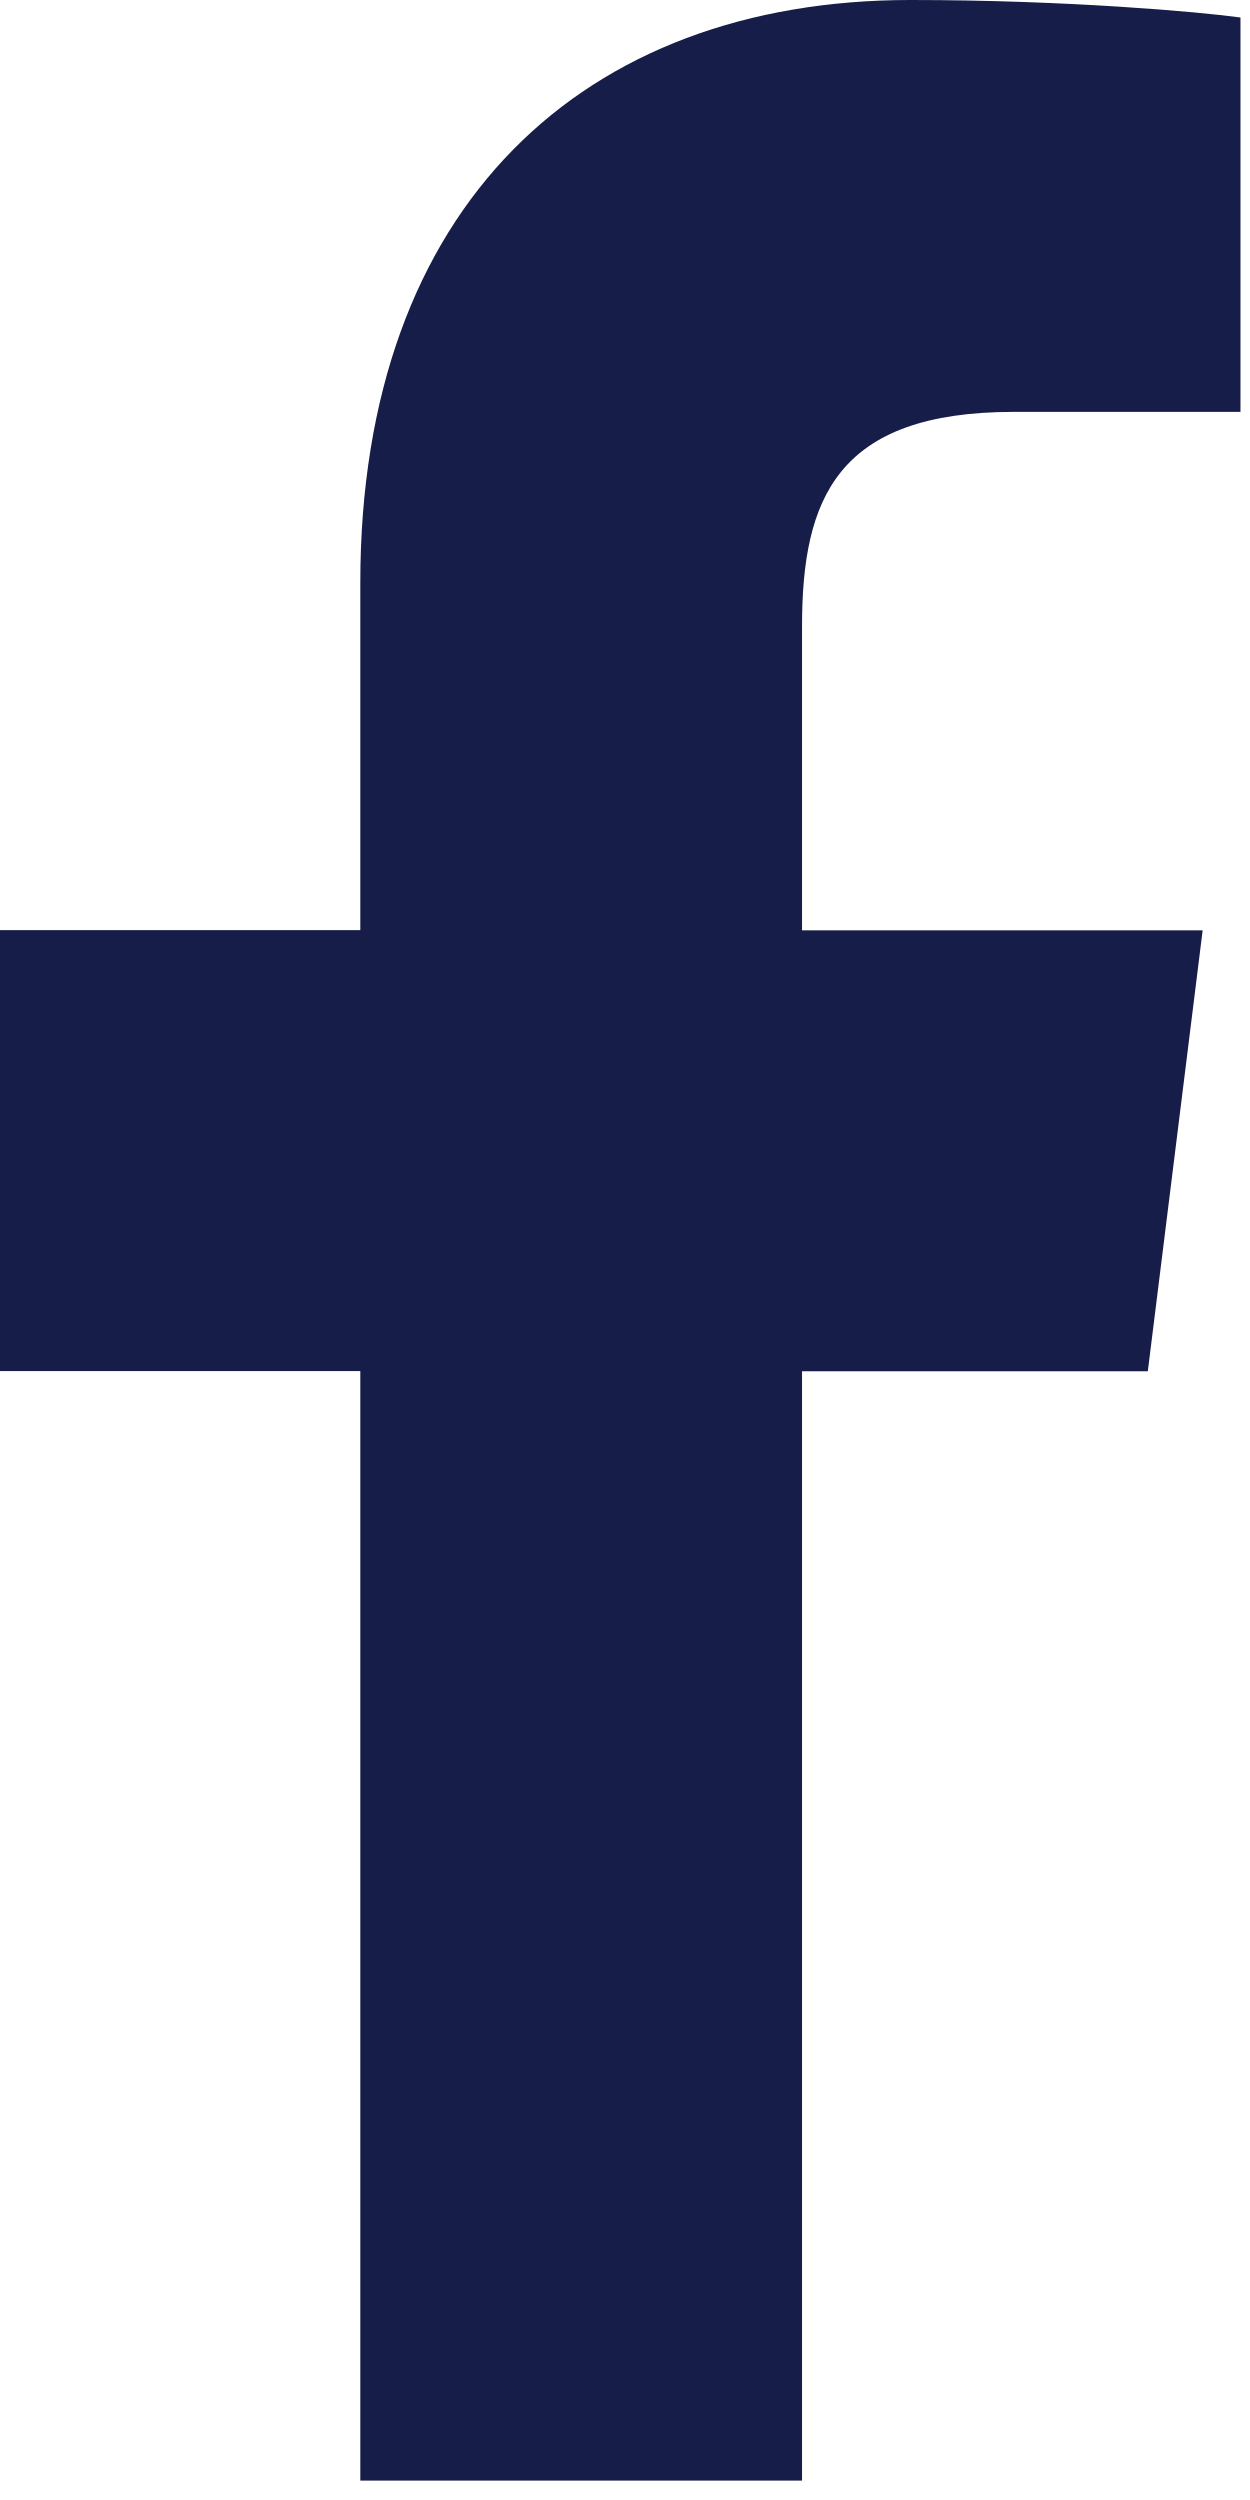
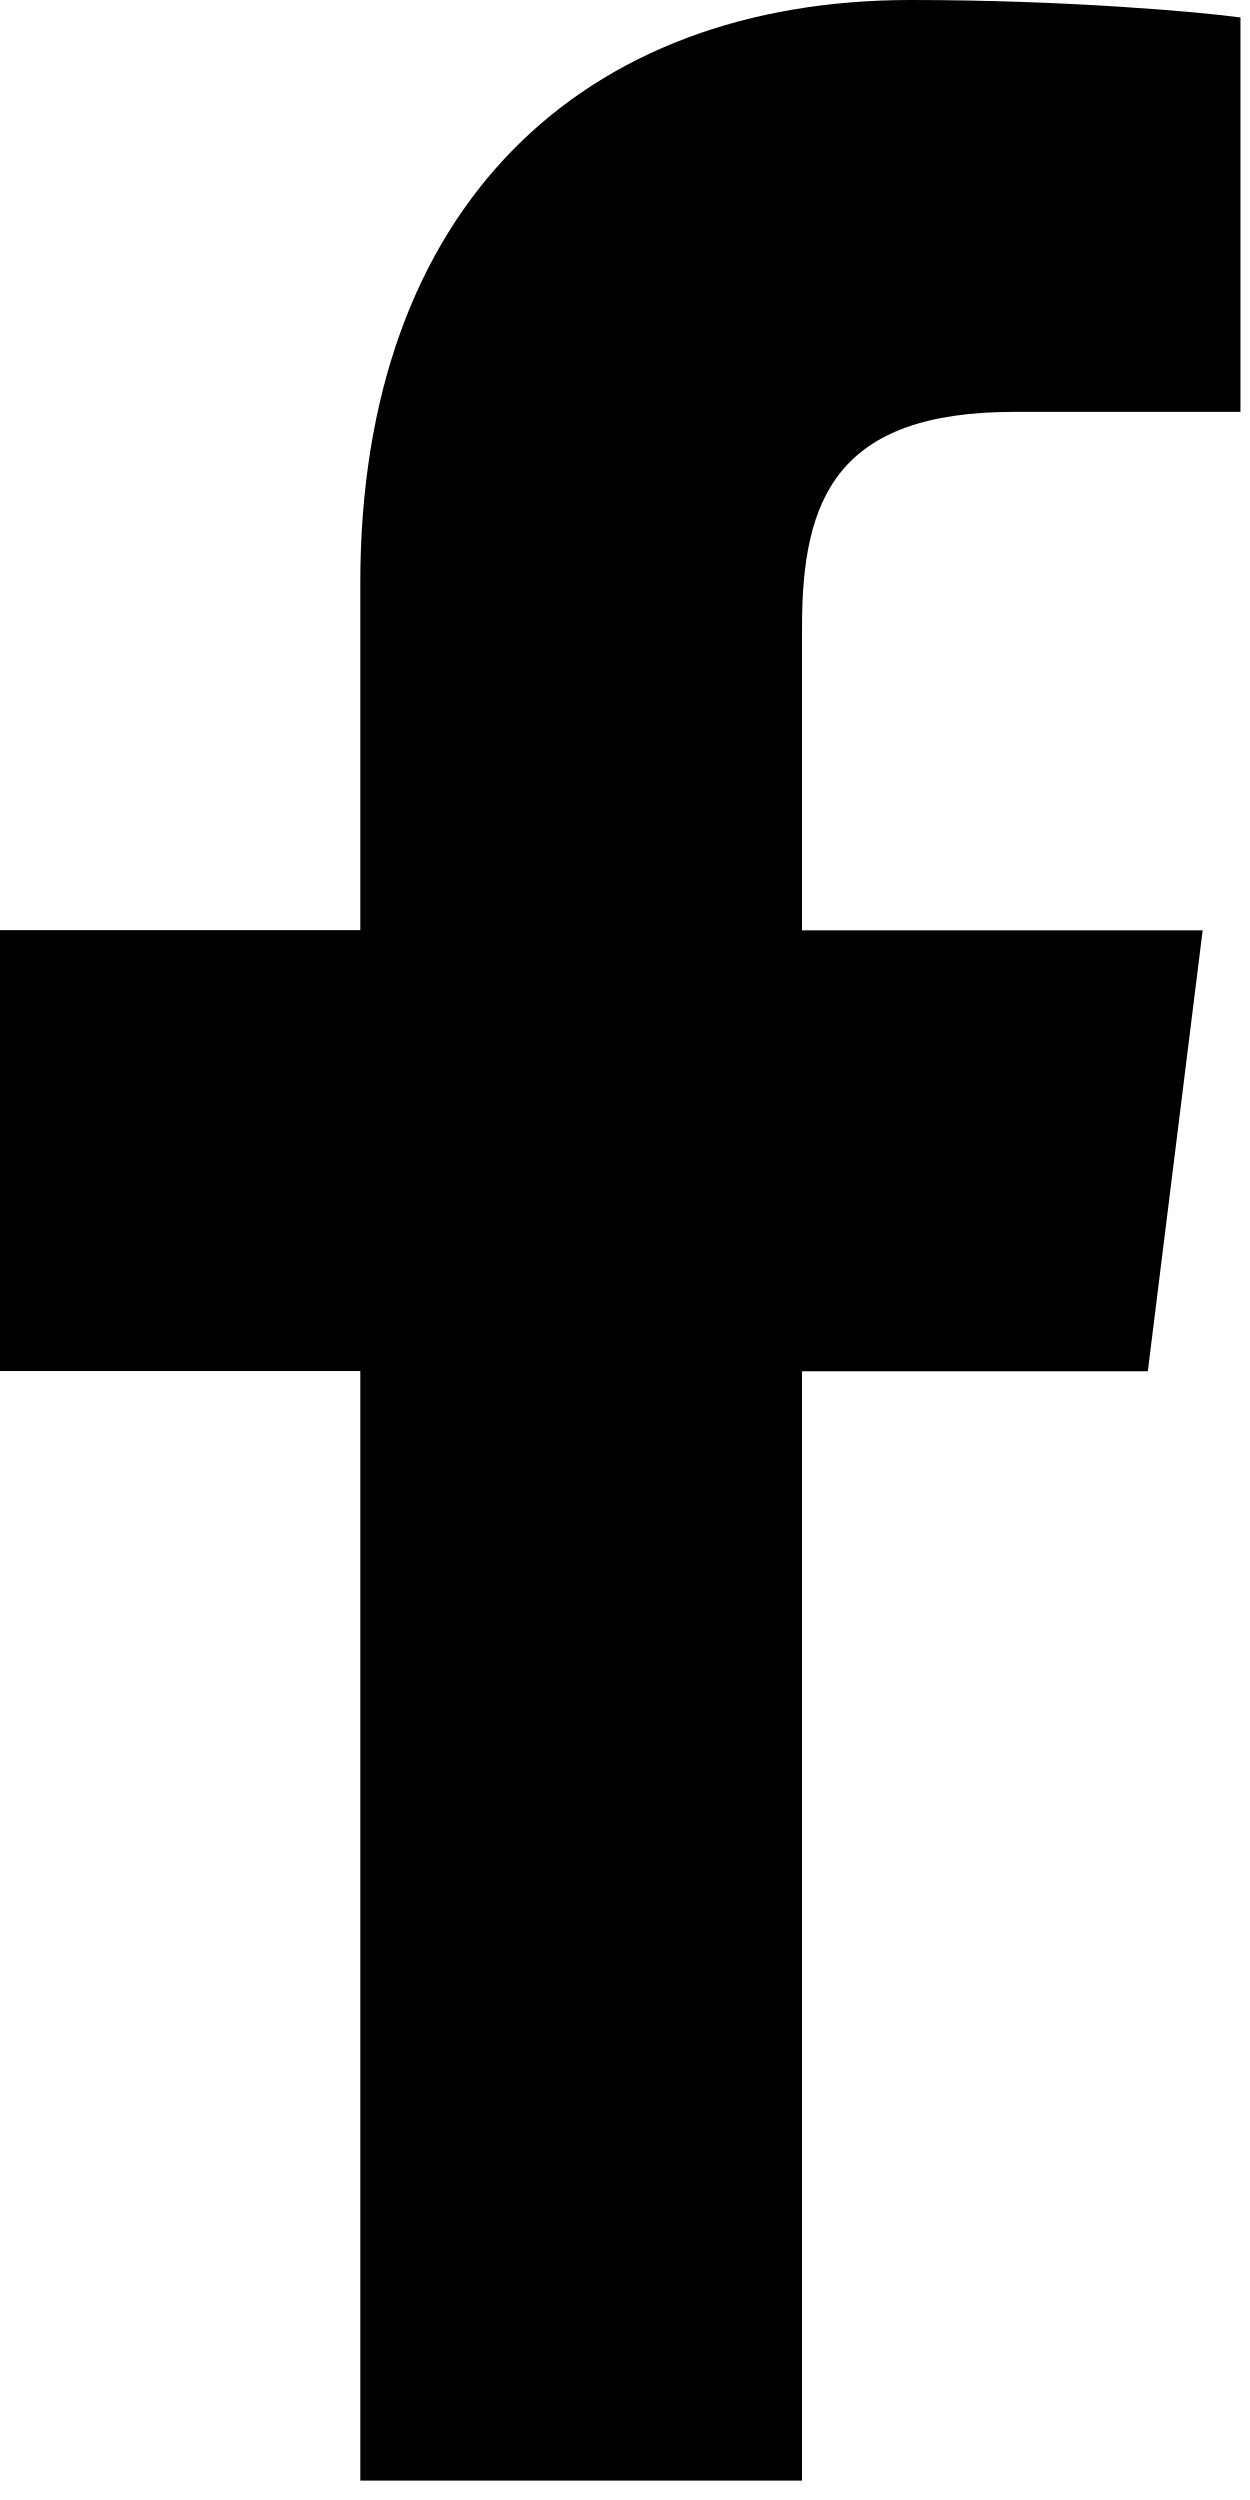
<svg xmlns="http://www.w3.org/2000/svg" width="8" height="16" viewBox="0 0 8 16" fill="none">
-   <path d="M6.489 2.636H7.939V0.112C7.689 0.077 6.829 0 5.827 0C3.737 0 2.306 1.314 2.306 3.73V5.953H0V8.775H2.306V15.876H5.133V8.776H7.346L7.697 5.954H5.133V4.01C5.133 3.194 5.353 2.636 6.489 2.636Z" fill="#151D48" />
+   <path d="M6.489 2.636H7.939V0.112C7.689 0.077 6.829 0 5.827 0C3.737 0 2.306 1.314 2.306 3.73V5.953H0V8.775H2.306V15.876H5.133V8.776H7.346L7.697 5.954H5.133V4.01C5.133 3.194 5.353 2.636 6.489 2.636Z" fill="currentColor" />
</svg>
